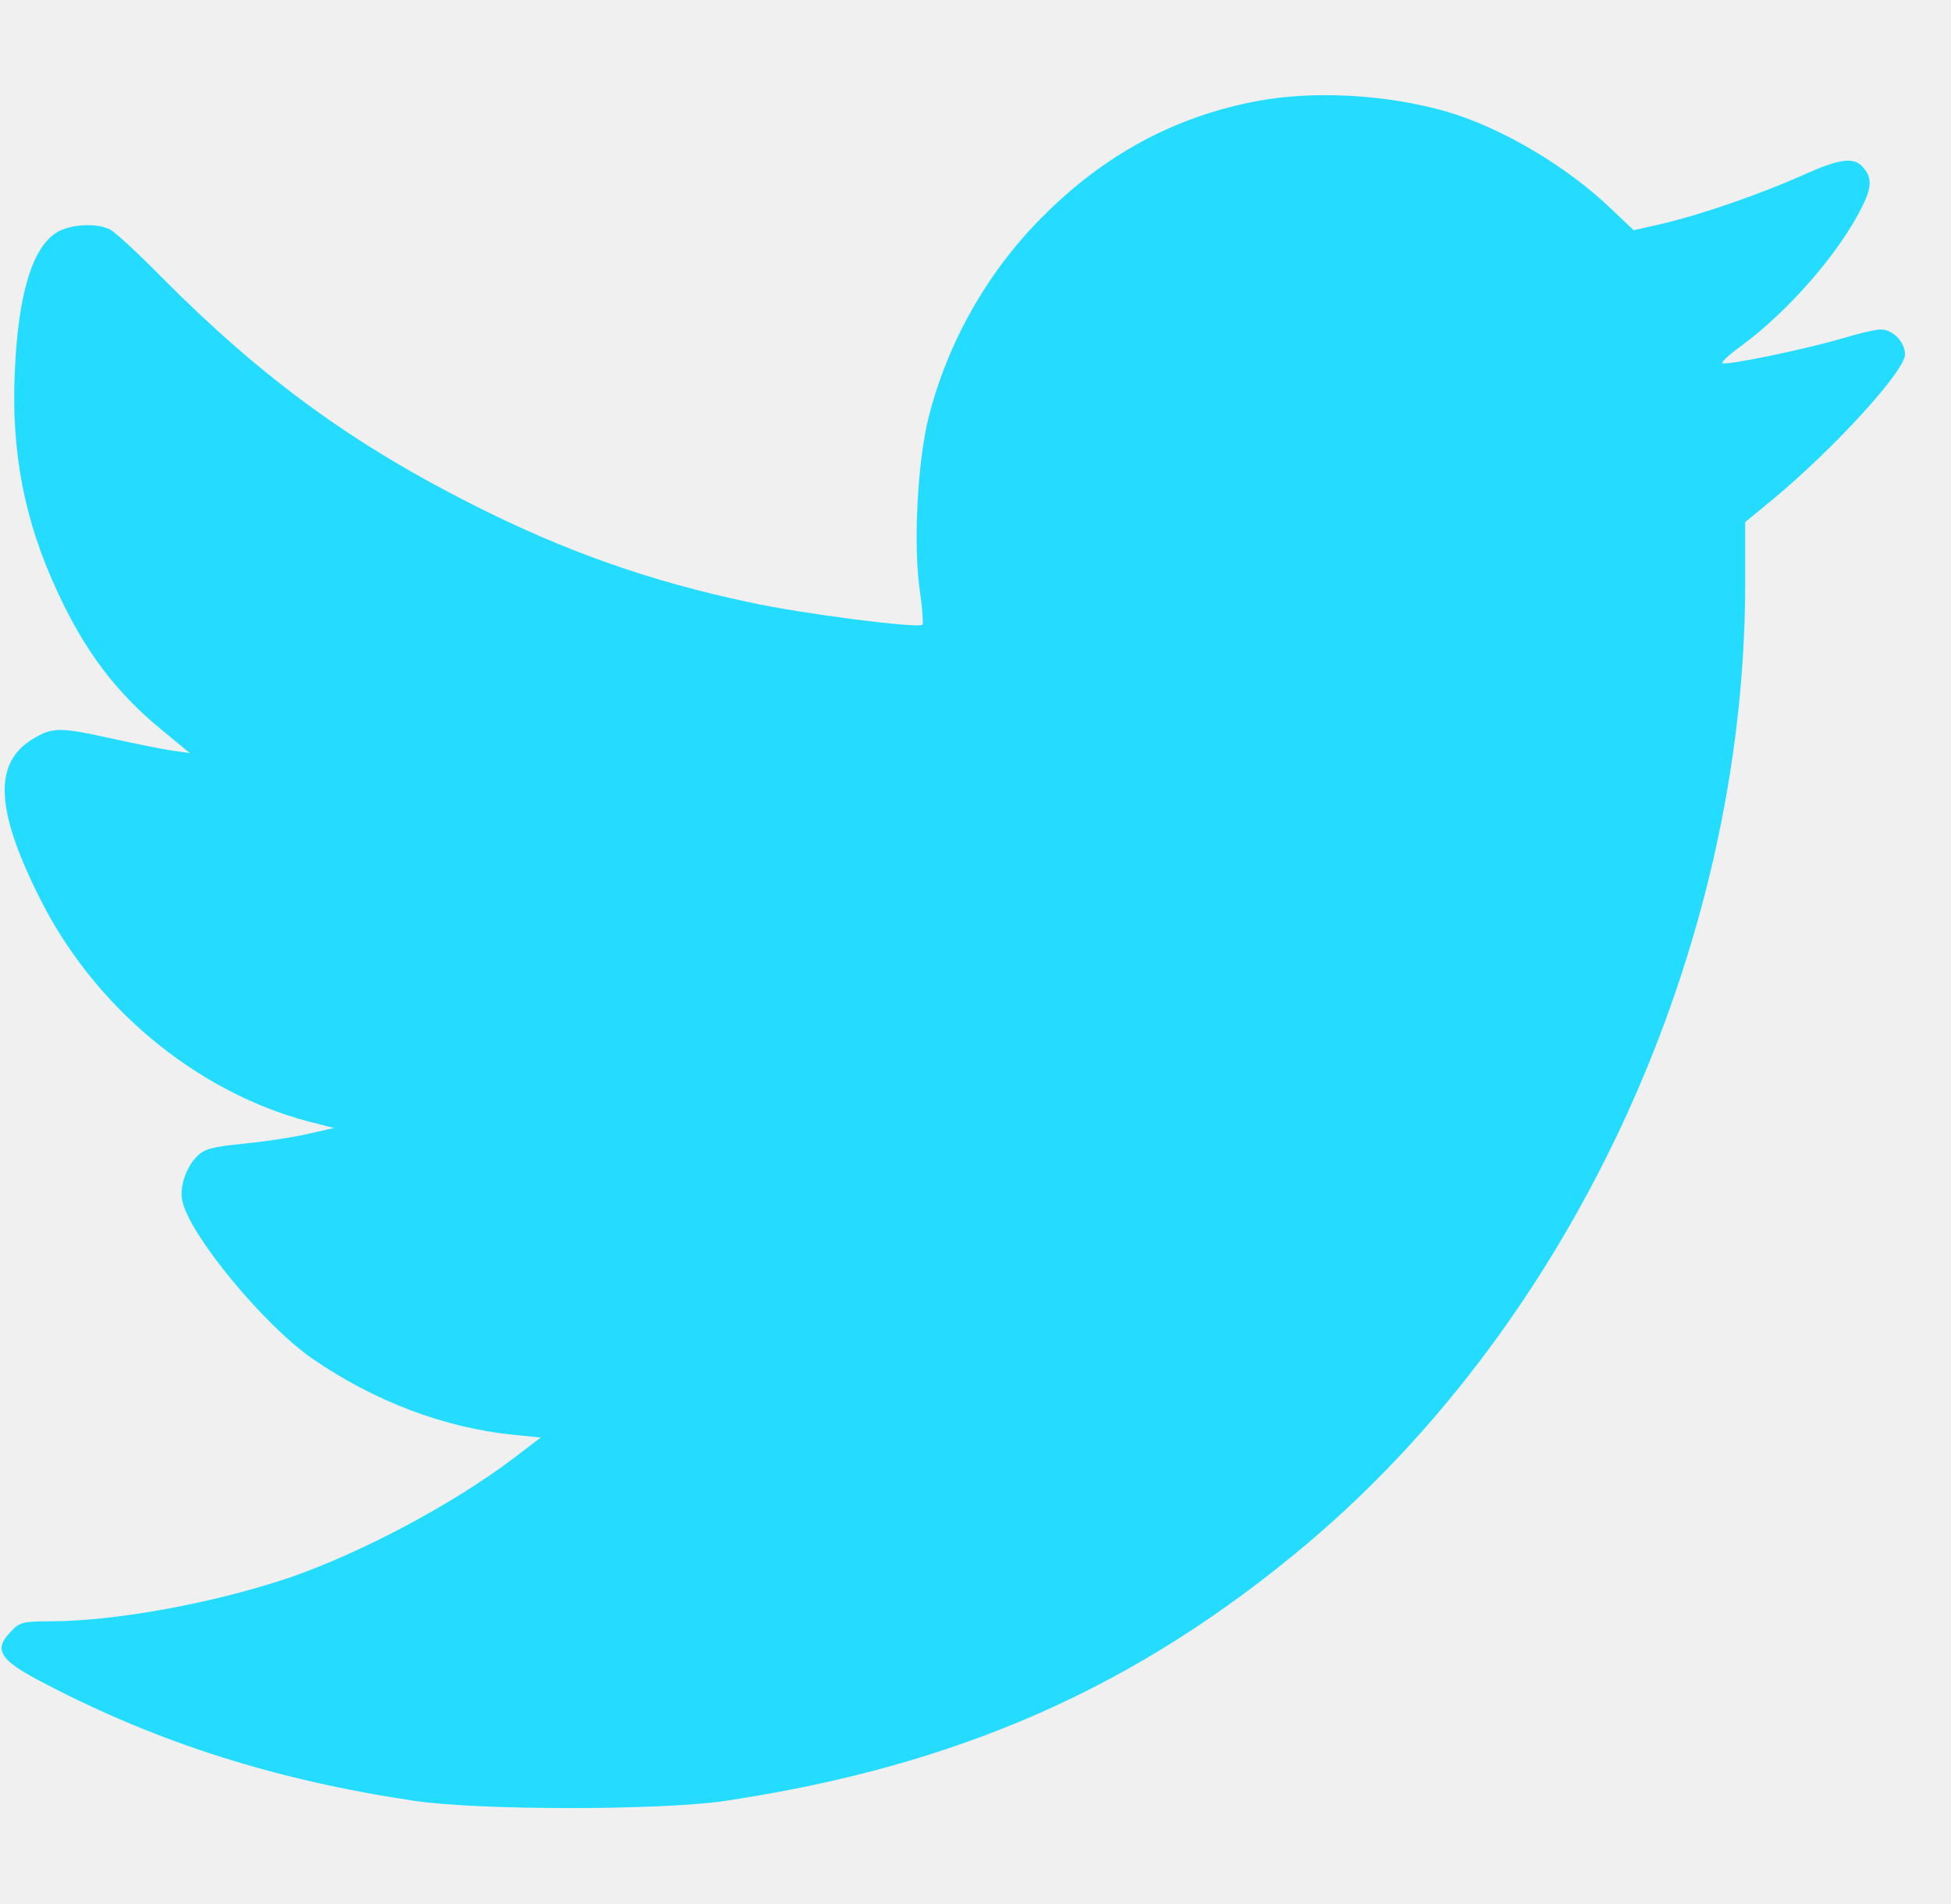
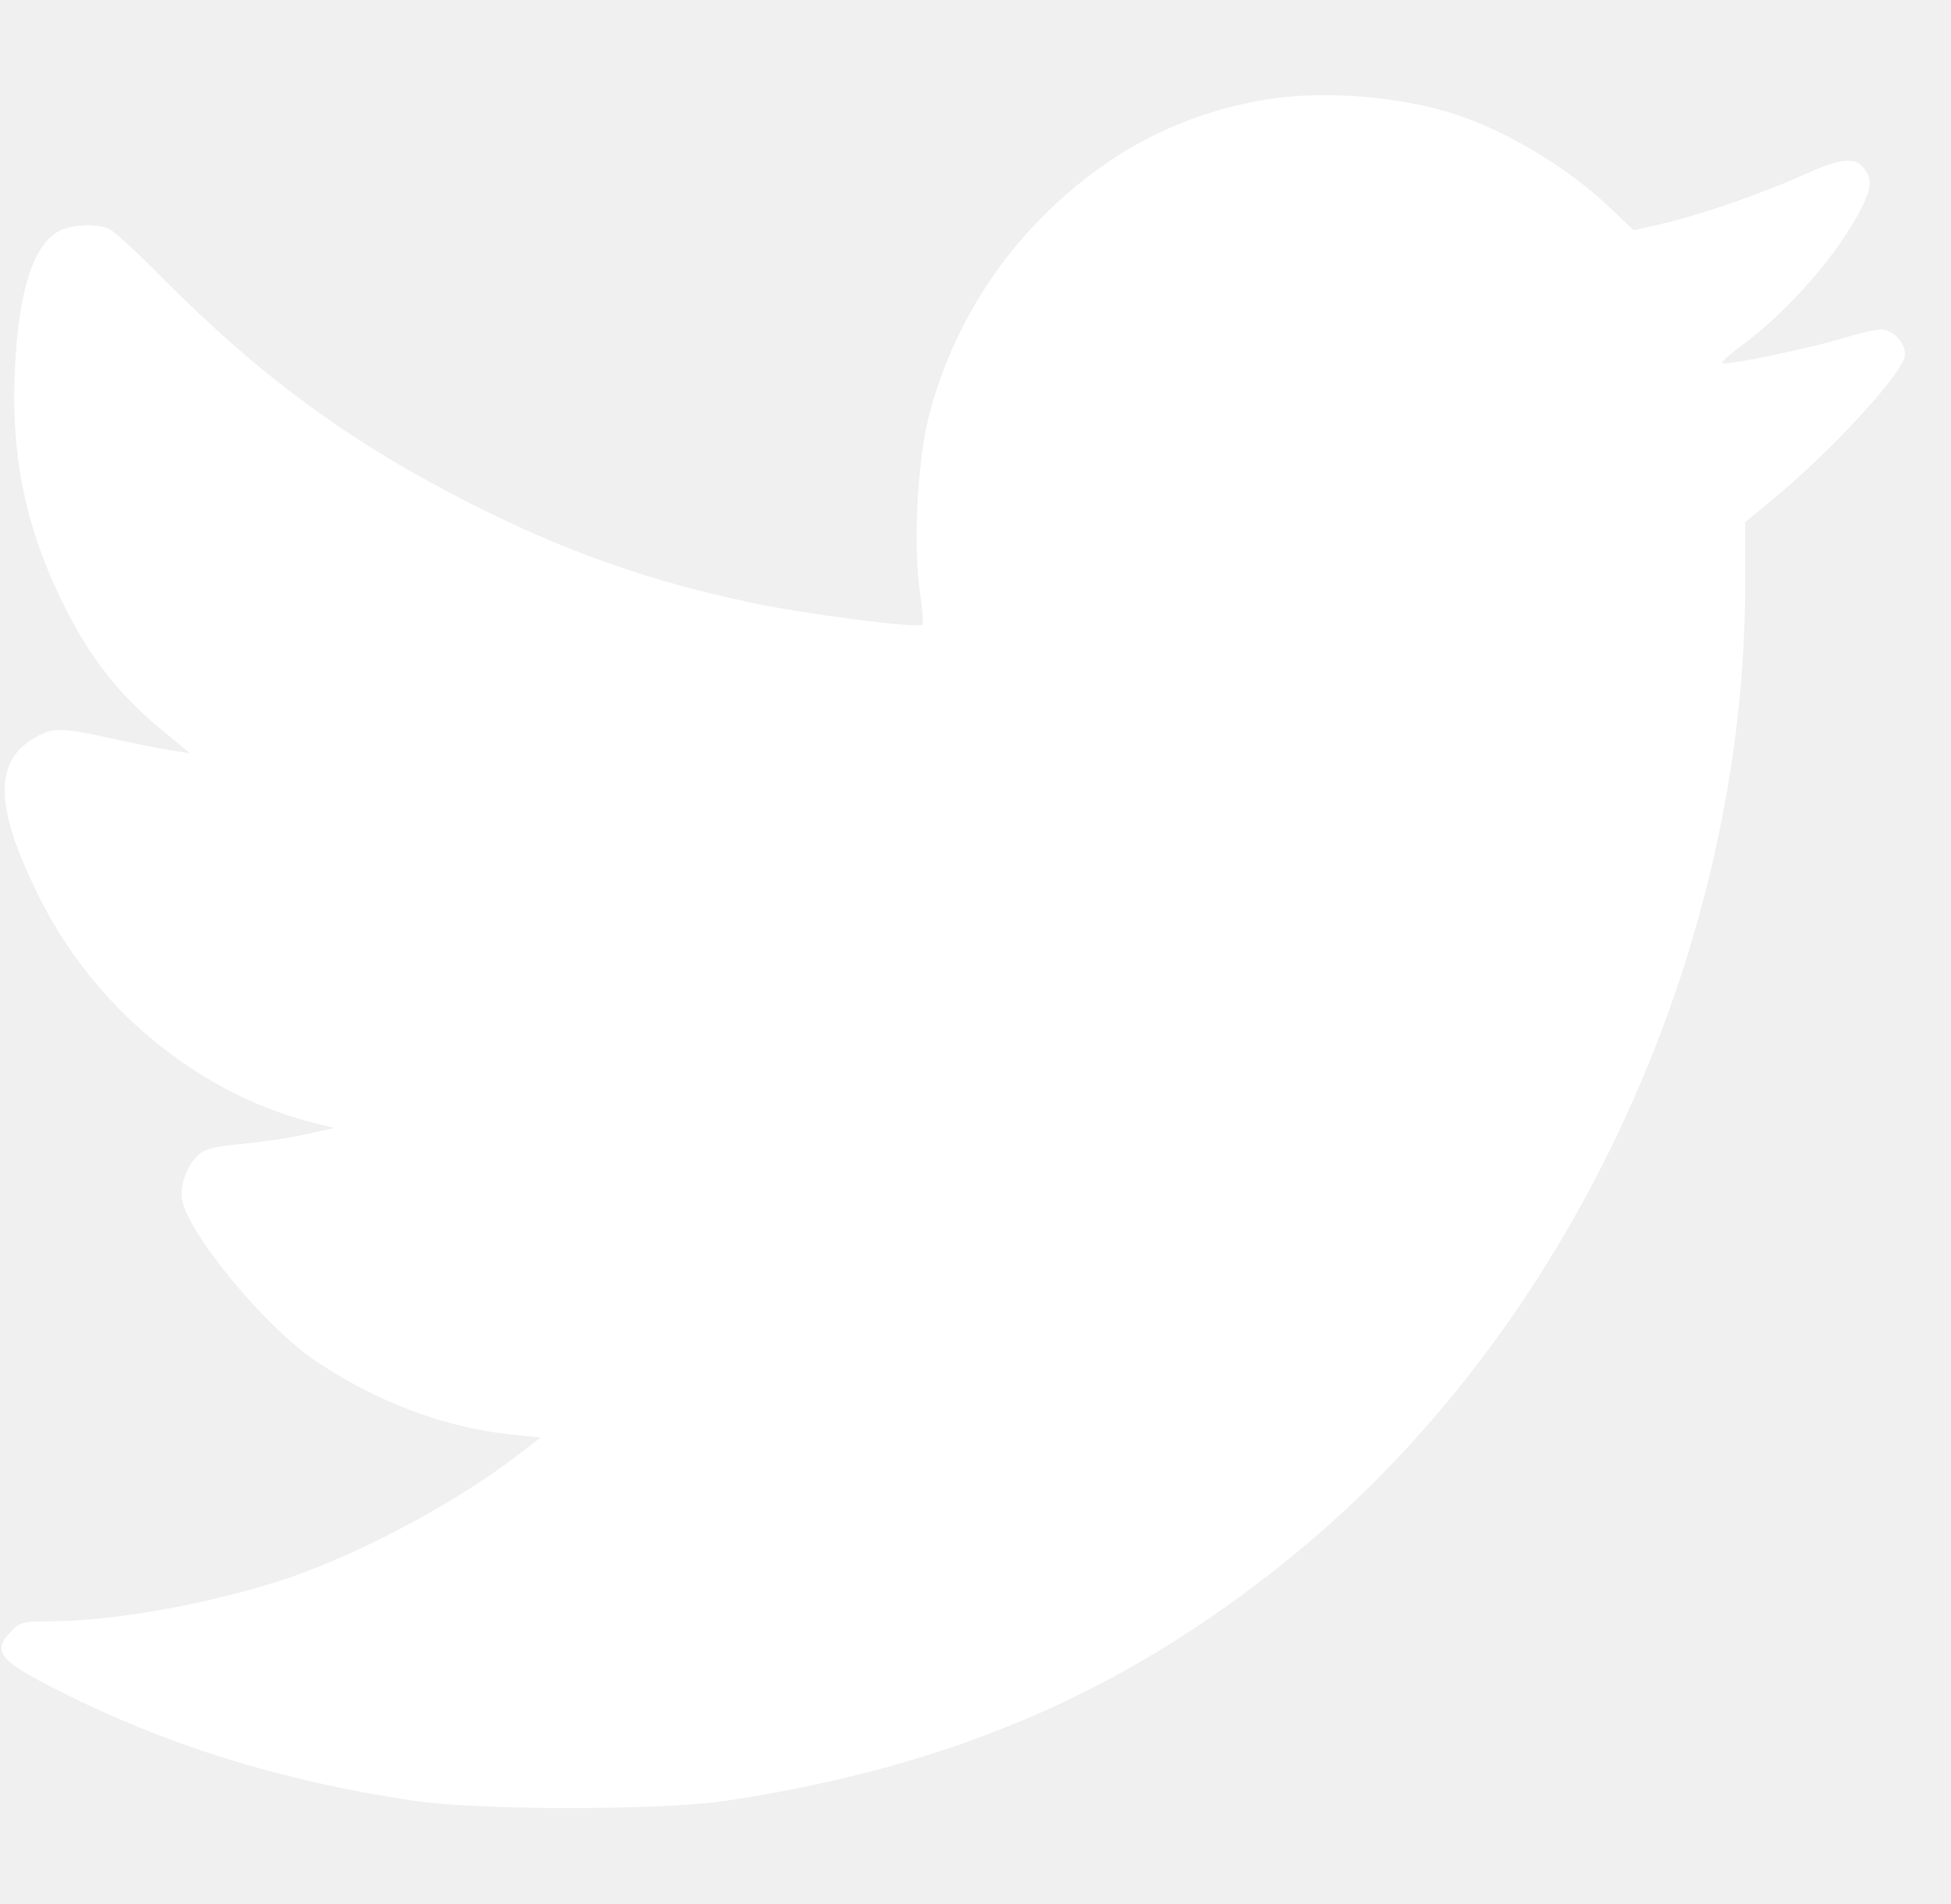
- <svg xmlns="http://www.w3.org/2000/svg" width="41" height="40" viewBox="0 0 41 40" fill="#24DCFF">
+ <svg xmlns="http://www.w3.org/2000/svg" width="41" height="40" viewBox="0 0 41 40" fill="#FFF">
  <g id="Iconos">
-     <path id="Vector" d="M26.421 2.124C24.695 2.447 23.203 3.247 21.891 4.573C20.75 5.72 19.915 7.191 19.516 8.766C19.274 9.728 19.188 11.514 19.337 12.467C19.384 12.807 19.407 13.098 19.384 13.13C19.298 13.211 16.877 12.904 15.76 12.661C13.659 12.217 11.87 11.587 9.925 10.601C7.395 9.324 5.489 7.934 3.404 5.833C2.912 5.332 2.42 4.88 2.326 4.831C2.053 4.678 1.483 4.71 1.201 4.88C0.678 5.195 0.381 6.181 0.311 7.813C0.233 9.51 0.514 10.956 1.217 12.459C1.787 13.688 2.443 14.56 3.404 15.344L3.99 15.829L3.599 15.772C3.388 15.74 2.826 15.627 2.35 15.522C1.295 15.287 1.108 15.279 0.717 15.514C-0.134 16.007 -0.111 16.976 0.811 18.827C1.951 21.146 4.107 22.94 6.481 23.57L7.02 23.707L6.442 23.837C6.122 23.91 5.521 23.998 5.099 24.039C4.466 24.103 4.302 24.144 4.146 24.297C3.904 24.532 3.763 24.968 3.834 25.251C4.005 25.986 5.56 27.861 6.567 28.556C7.871 29.453 9.34 30.01 10.8 30.156L11.363 30.212L10.792 30.649C9.496 31.626 7.59 32.636 6.091 33.154C4.49 33.695 2.42 34.075 1.037 34.075C0.499 34.075 0.405 34.099 0.241 34.277C-0.157 34.681 -0.017 34.891 0.975 35.4C3.365 36.645 5.833 37.42 8.715 37.849C10.082 38.05 13.885 38.05 15.236 37.849C20.157 37.113 23.906 35.449 27.491 32.426C33.114 27.667 36.667 19.877 36.675 12.281V10.972L37.245 10.504C38.534 9.437 40.034 7.797 40.034 7.449C40.034 7.191 39.776 6.924 39.526 6.924C39.417 6.924 39.034 7.013 38.667 7.126C37.917 7.344 36.324 7.676 36.199 7.635C36.16 7.619 36.332 7.457 36.589 7.272C37.589 6.536 38.667 5.3 39.143 4.322C39.346 3.91 39.339 3.716 39.128 3.49C38.94 3.296 38.628 3.344 37.862 3.692C36.972 4.088 35.73 4.516 34.934 4.702L34.332 4.839L33.864 4.395C32.926 3.49 31.536 2.674 30.388 2.342C29.146 1.987 27.608 1.898 26.421 2.124Z" fill="#24DCFF" />
+     <path id="Vector" d="M26.421 2.124C24.695 2.447 23.203 3.247 21.891 4.573C20.75 5.72 19.915 7.191 19.516 8.766C19.274 9.728 19.188 11.514 19.337 12.467C19.384 12.807 19.407 13.098 19.384 13.13C19.298 13.211 16.877 12.904 15.76 12.661C13.659 12.217 11.87 11.587 9.925 10.601C7.395 9.324 5.489 7.934 3.404 5.833C2.912 5.332 2.42 4.88 2.326 4.831C2.053 4.678 1.483 4.71 1.201 4.88C0.678 5.195 0.381 6.181 0.311 7.813C0.233 9.51 0.514 10.956 1.217 12.459C1.787 13.688 2.443 14.56 3.404 15.344L3.99 15.829L3.599 15.772C3.388 15.74 2.826 15.627 2.35 15.522C1.295 15.287 1.108 15.279 0.717 15.514C-0.134 16.007 -0.111 16.976 0.811 18.827C1.951 21.146 4.107 22.94 6.481 23.57L7.02 23.707L6.442 23.837C6.122 23.91 5.521 23.998 5.099 24.039C4.466 24.103 4.302 24.144 4.146 24.297C3.904 24.532 3.763 24.968 3.834 25.251C4.005 25.986 5.56 27.861 6.567 28.556C7.871 29.453 9.34 30.01 10.8 30.156L11.363 30.212L10.792 30.649C9.496 31.626 7.59 32.636 6.091 33.154C4.49 33.695 2.42 34.075 1.037 34.075C0.499 34.075 0.405 34.099 0.241 34.277C-0.157 34.681 -0.017 34.891 0.975 35.4C3.365 36.645 5.833 37.42 8.715 37.849C10.082 38.05 13.885 38.05 15.236 37.849C20.157 37.113 23.906 35.449 27.491 32.426C33.114 27.667 36.667 19.877 36.675 12.281V10.972L37.245 10.504C38.534 9.437 40.034 7.797 40.034 7.449C40.034 7.191 39.776 6.924 39.526 6.924C39.417 6.924 39.034 7.013 38.667 7.126C37.917 7.344 36.324 7.676 36.199 7.635C36.16 7.619 36.332 7.457 36.589 7.272C37.589 6.536 38.667 5.3 39.143 4.322C39.346 3.91 39.339 3.716 39.128 3.49C38.94 3.296 38.628 3.344 37.862 3.692C36.972 4.088 35.73 4.516 34.934 4.702L34.332 4.839L33.864 4.395C32.926 3.49 31.536 2.674 30.388 2.342C29.146 1.987 27.608 1.898 26.421 2.124Z" fill="#FFF" />
  </g>
</svg>
